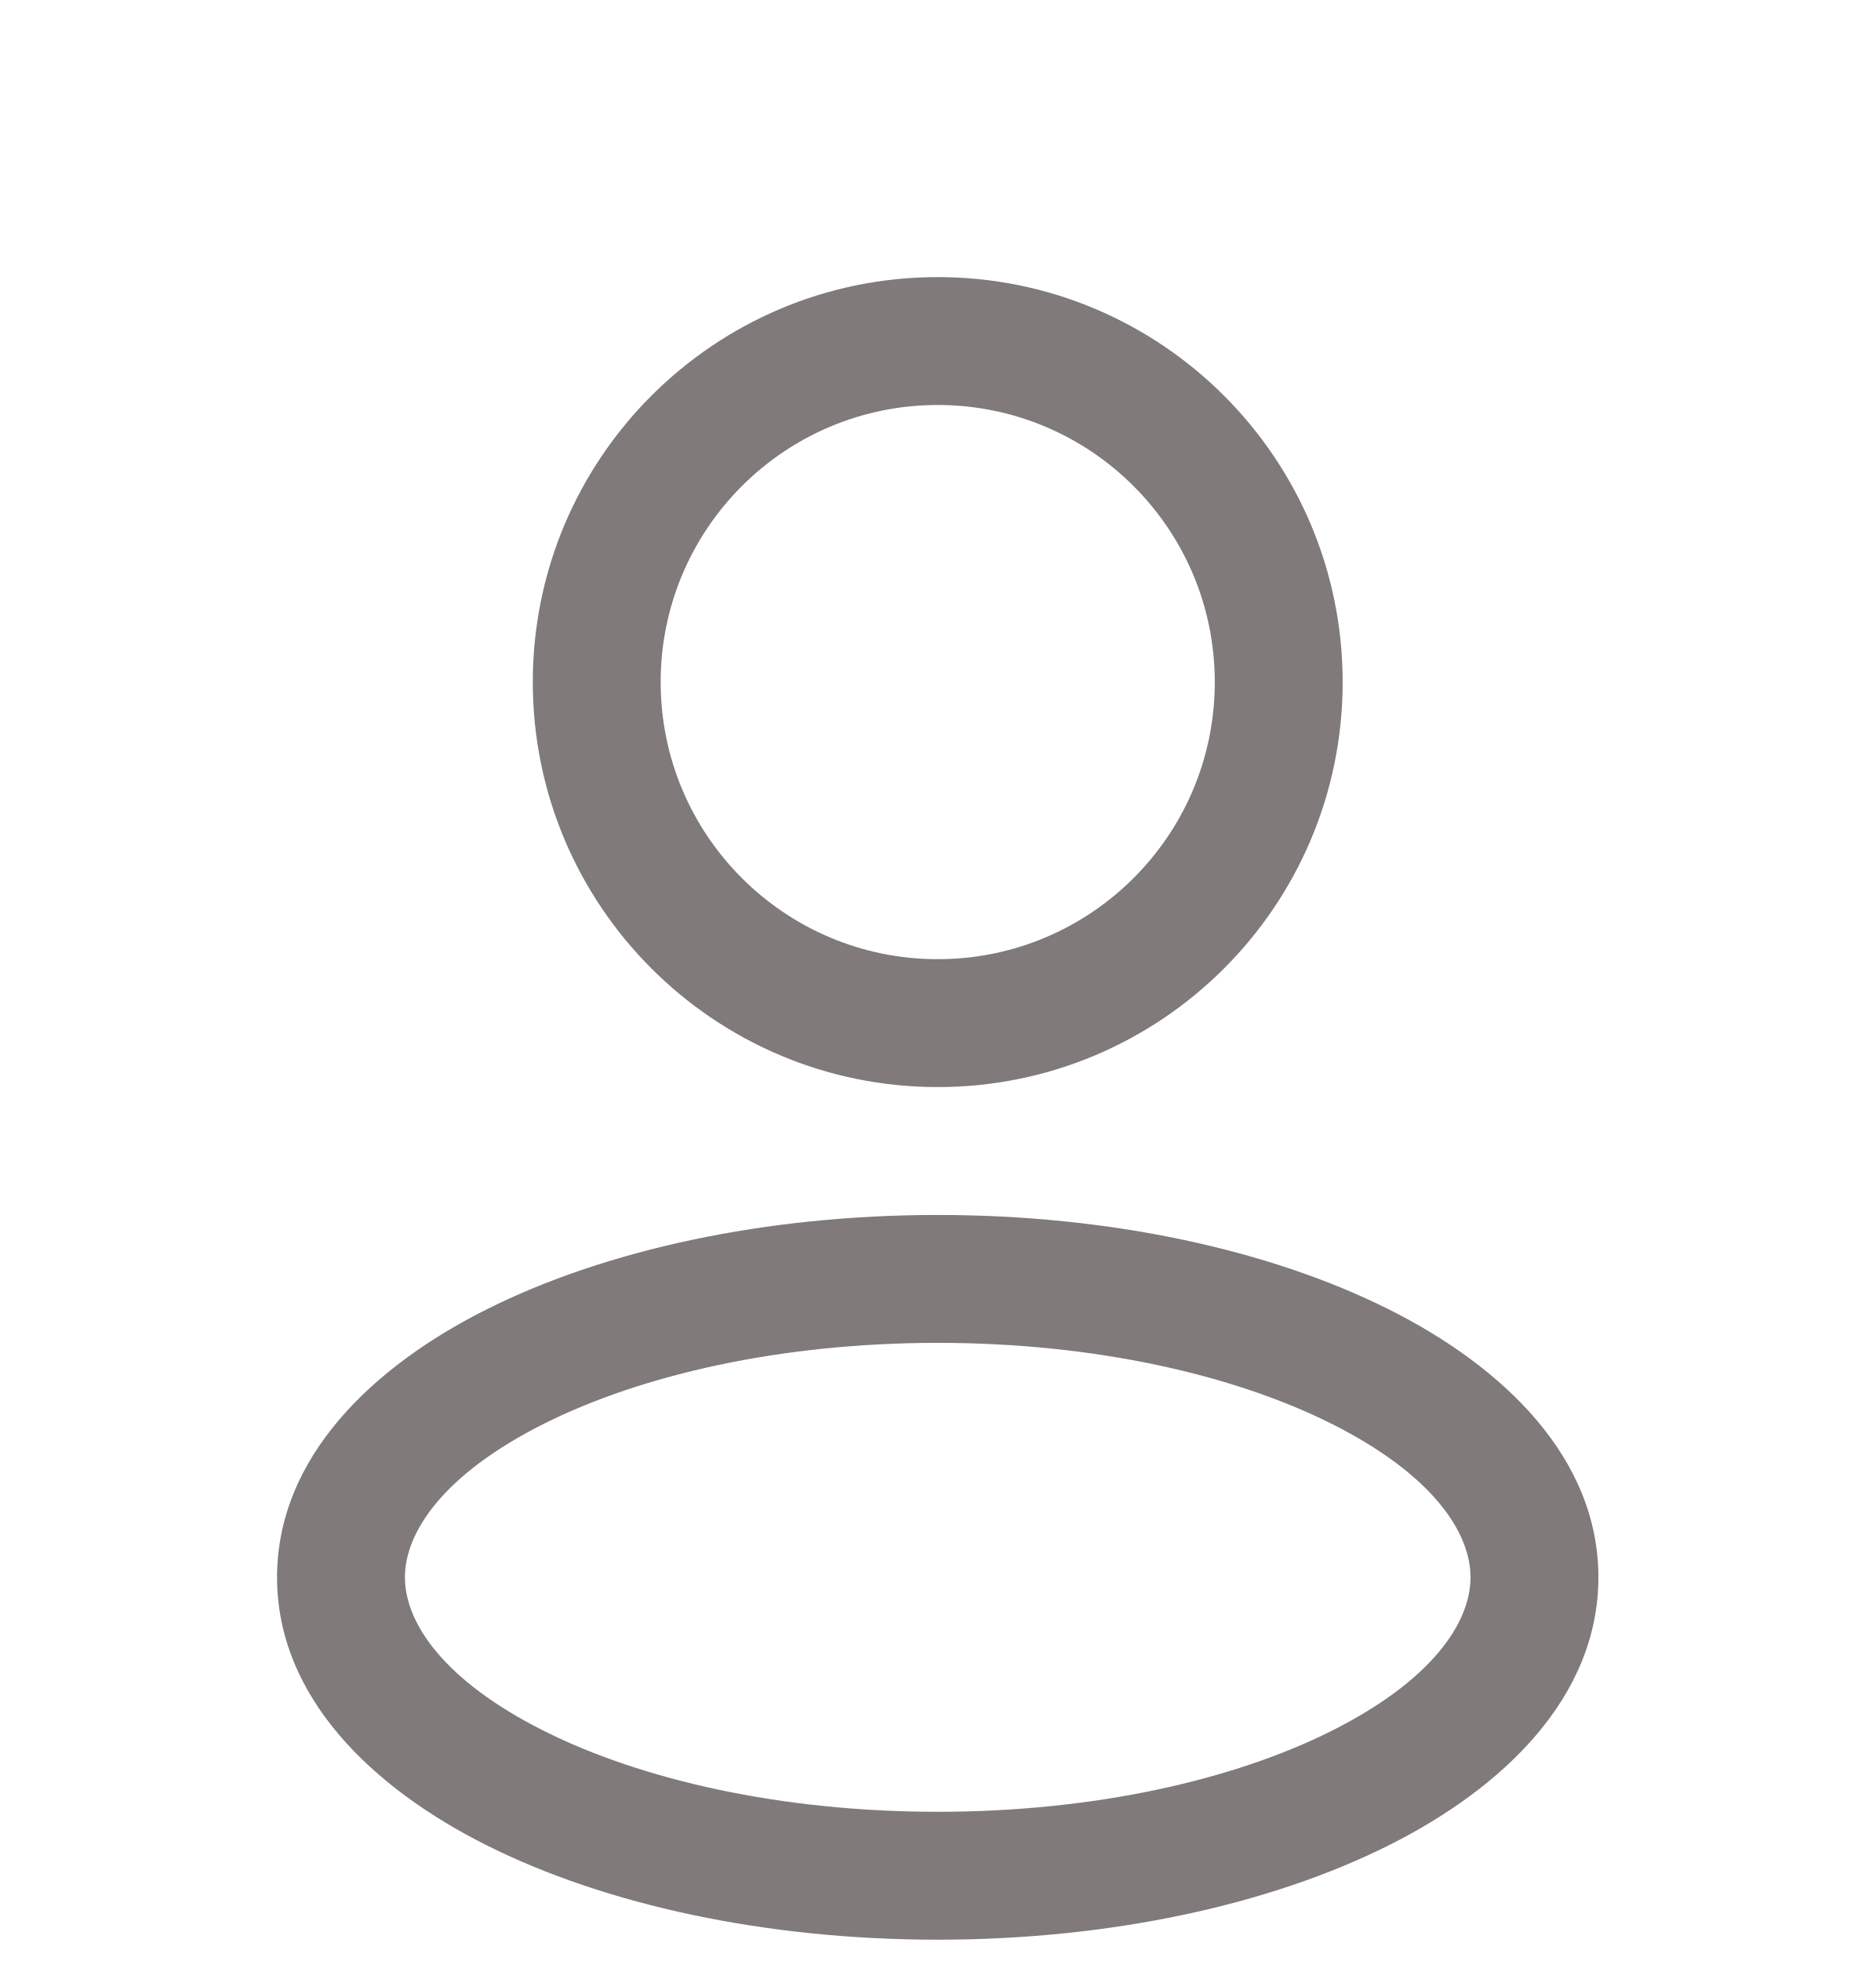
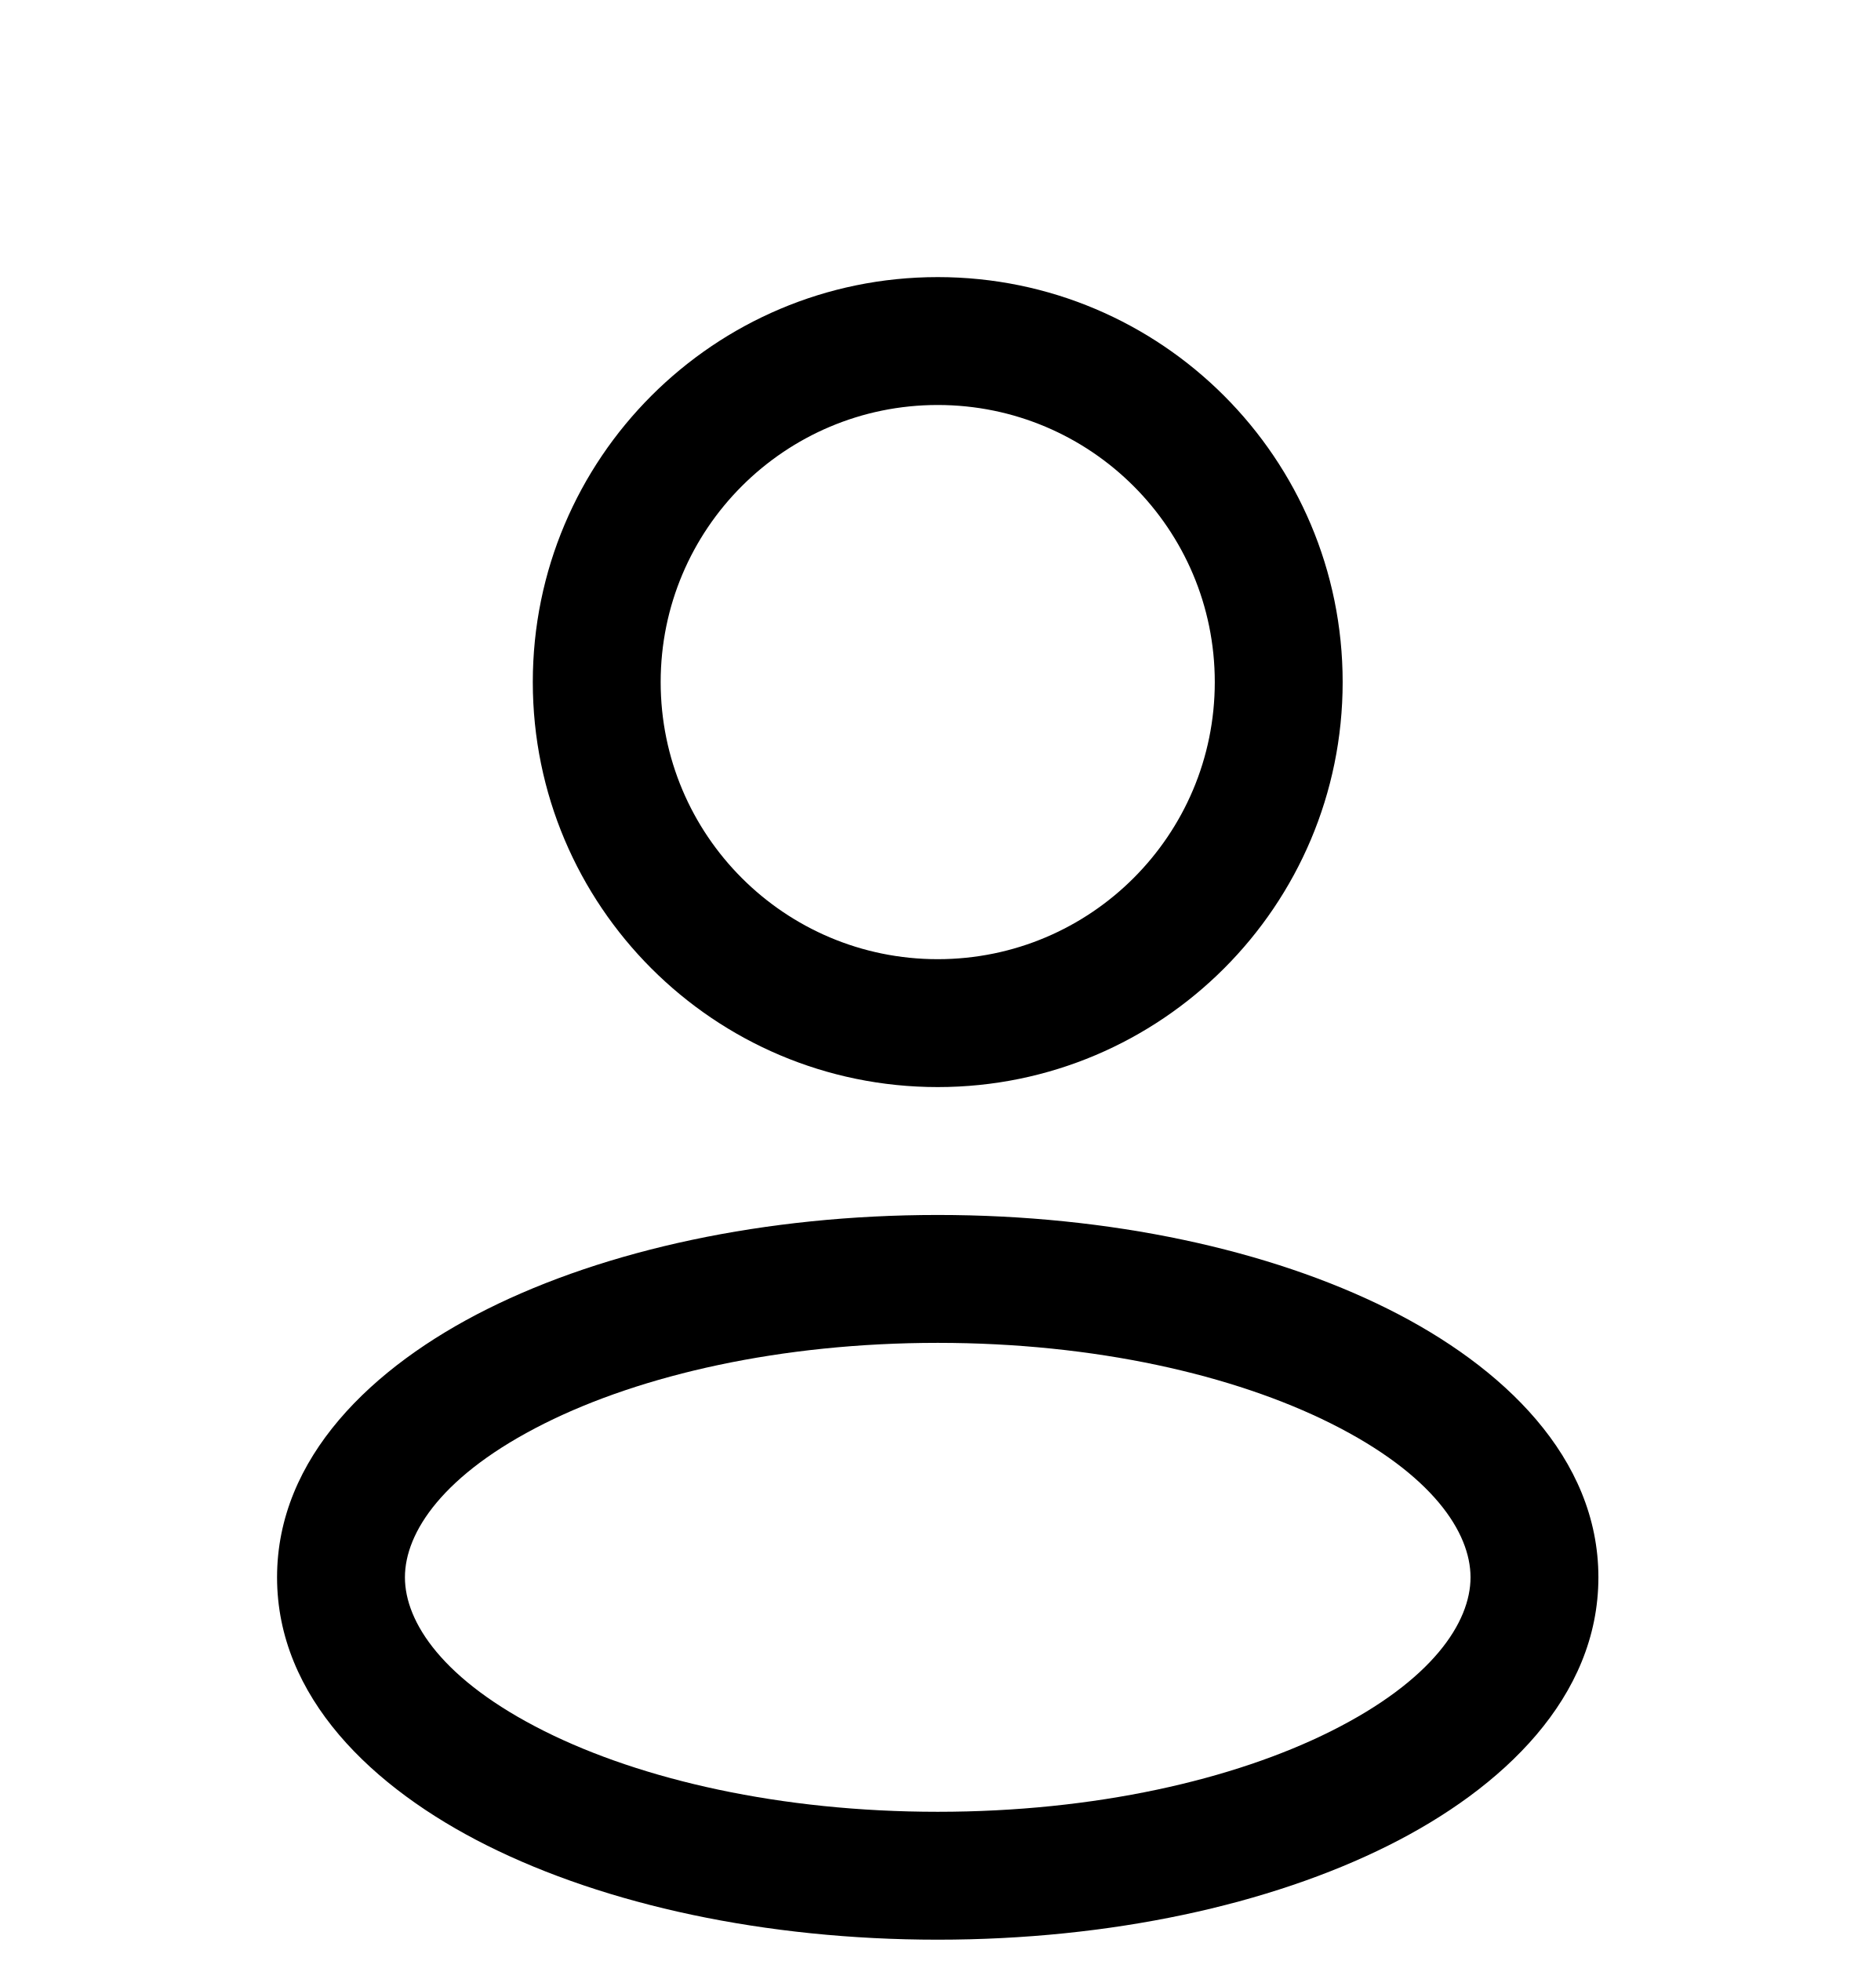
<svg xmlns="http://www.w3.org/2000/svg" width="22" height="23" viewBox="0 0 22 23" fill="none">
-   <path d="M14.25 8C14.25 9.795 12.795 11.25 11 11.25V12.75C13.623 12.75 15.75 10.623 15.75 8H14.25ZM11 11.25C9.205 11.25 7.75 9.795 7.75 8H6.25C6.25 10.623 8.377 12.75 11 12.75V11.25ZM7.75 8C7.75 6.205 9.205 4.75 11 4.75V3.25C8.377 3.25 6.25 5.377 6.25 8H7.75ZM11 4.75C12.795 4.75 14.25 6.205 14.25 8H15.75C15.75 5.377 13.623 3.25 11 3.25V4.75ZM17.25 18.5C17.25 19.029 16.801 19.71 15.614 20.304C14.472 20.875 12.842 21.25 11 21.25V22.75C13.024 22.75 14.894 22.341 16.285 21.646C17.632 20.973 18.75 19.904 18.75 18.5H17.25ZM11 21.25C9.158 21.25 7.528 20.875 6.386 20.304C5.199 19.71 4.75 19.029 4.75 18.5H3.25C3.25 19.904 4.368 20.973 5.715 21.646C7.106 22.341 8.976 22.75 11 22.75V21.25ZM4.75 18.5C4.75 17.971 5.199 17.29 6.386 16.696C7.528 16.125 9.158 15.75 11 15.75V14.25C8.976 14.25 7.106 14.659 5.715 15.354C4.368 16.027 3.25 17.096 3.25 18.5H4.75ZM11 15.75C12.842 15.75 14.472 16.125 15.614 16.696C16.801 17.29 17.25 17.971 17.25 18.5H18.75C18.75 17.096 17.632 16.027 16.285 15.354C14.894 14.659 13.024 14.25 11 14.25V15.75Z" fill="#807A7A" />
+   <path d="M14.25 8C14.25 9.795 12.795 11.25 11 11.25V12.75C13.623 12.75 15.75 10.623 15.75 8H14.25ZM11 11.25C9.205 11.25 7.75 9.795 7.75 8H6.25C6.25 10.623 8.377 12.75 11 12.75V11.25ZM7.75 8C7.75 6.205 9.205 4.75 11 4.75V3.25C8.377 3.25 6.25 5.377 6.25 8H7.75ZM11 4.75C12.795 4.75 14.25 6.205 14.25 8H15.75C15.75 5.377 13.623 3.25 11 3.25V4.75ZM17.25 18.5C17.25 19.029 16.801 19.71 15.614 20.304C14.472 20.875 12.842 21.25 11 21.25V22.75C13.024 22.75 14.894 22.341 16.285 21.646C17.632 20.973 18.75 19.904 18.75 18.5H17.25ZM11 21.25C9.158 21.25 7.528 20.875 6.386 20.304C5.199 19.71 4.75 19.029 4.75 18.5H3.25C3.25 19.904 4.368 20.973 5.715 21.646C7.106 22.341 8.976 22.75 11 22.75V21.25ZM4.75 18.5C4.75 17.971 5.199 17.29 6.386 16.696C7.528 16.125 9.158 15.75 11 15.75V14.25C8.976 14.25 7.106 14.659 5.715 15.354C4.368 16.027 3.25 17.096 3.25 18.5H4.75ZM11 15.75C12.842 15.75 14.472 16.125 15.614 16.696C16.801 17.29 17.25 17.971 17.25 18.5H18.75C18.75 17.096 17.632 16.027 16.285 15.354C14.894 14.659 13.024 14.25 11 14.25V15.75Z" fill="currentColor" />
</svg>
